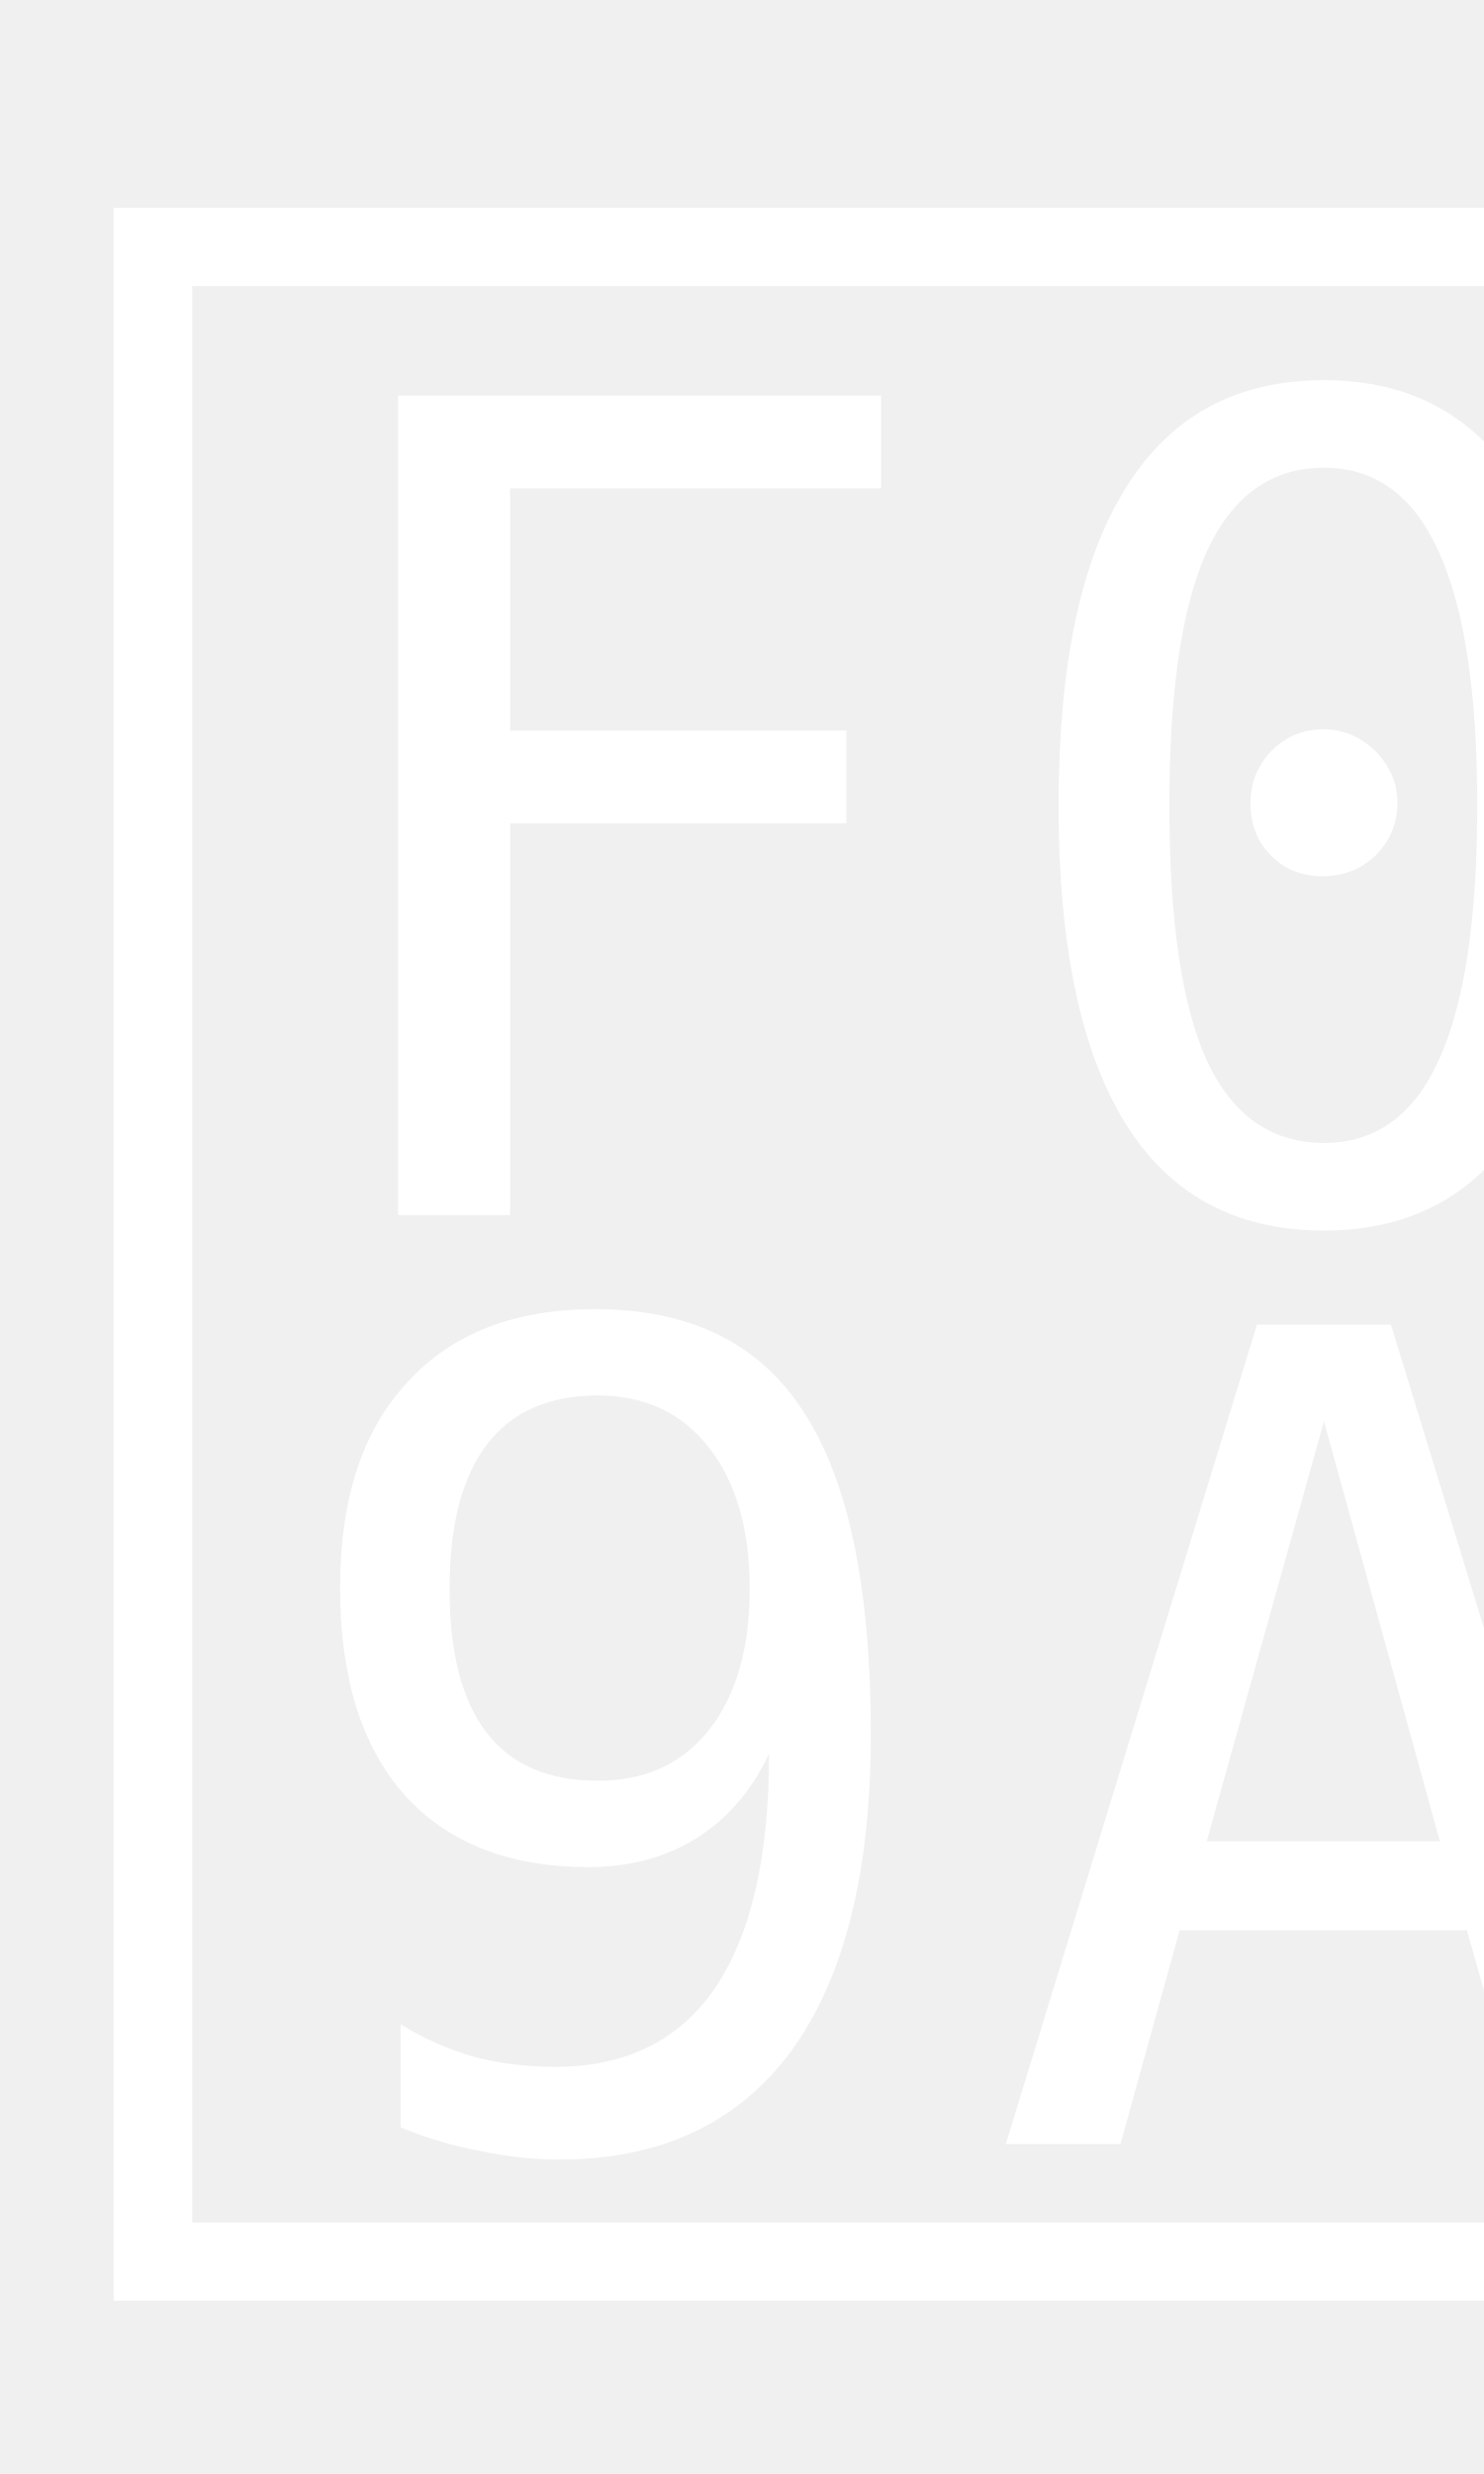
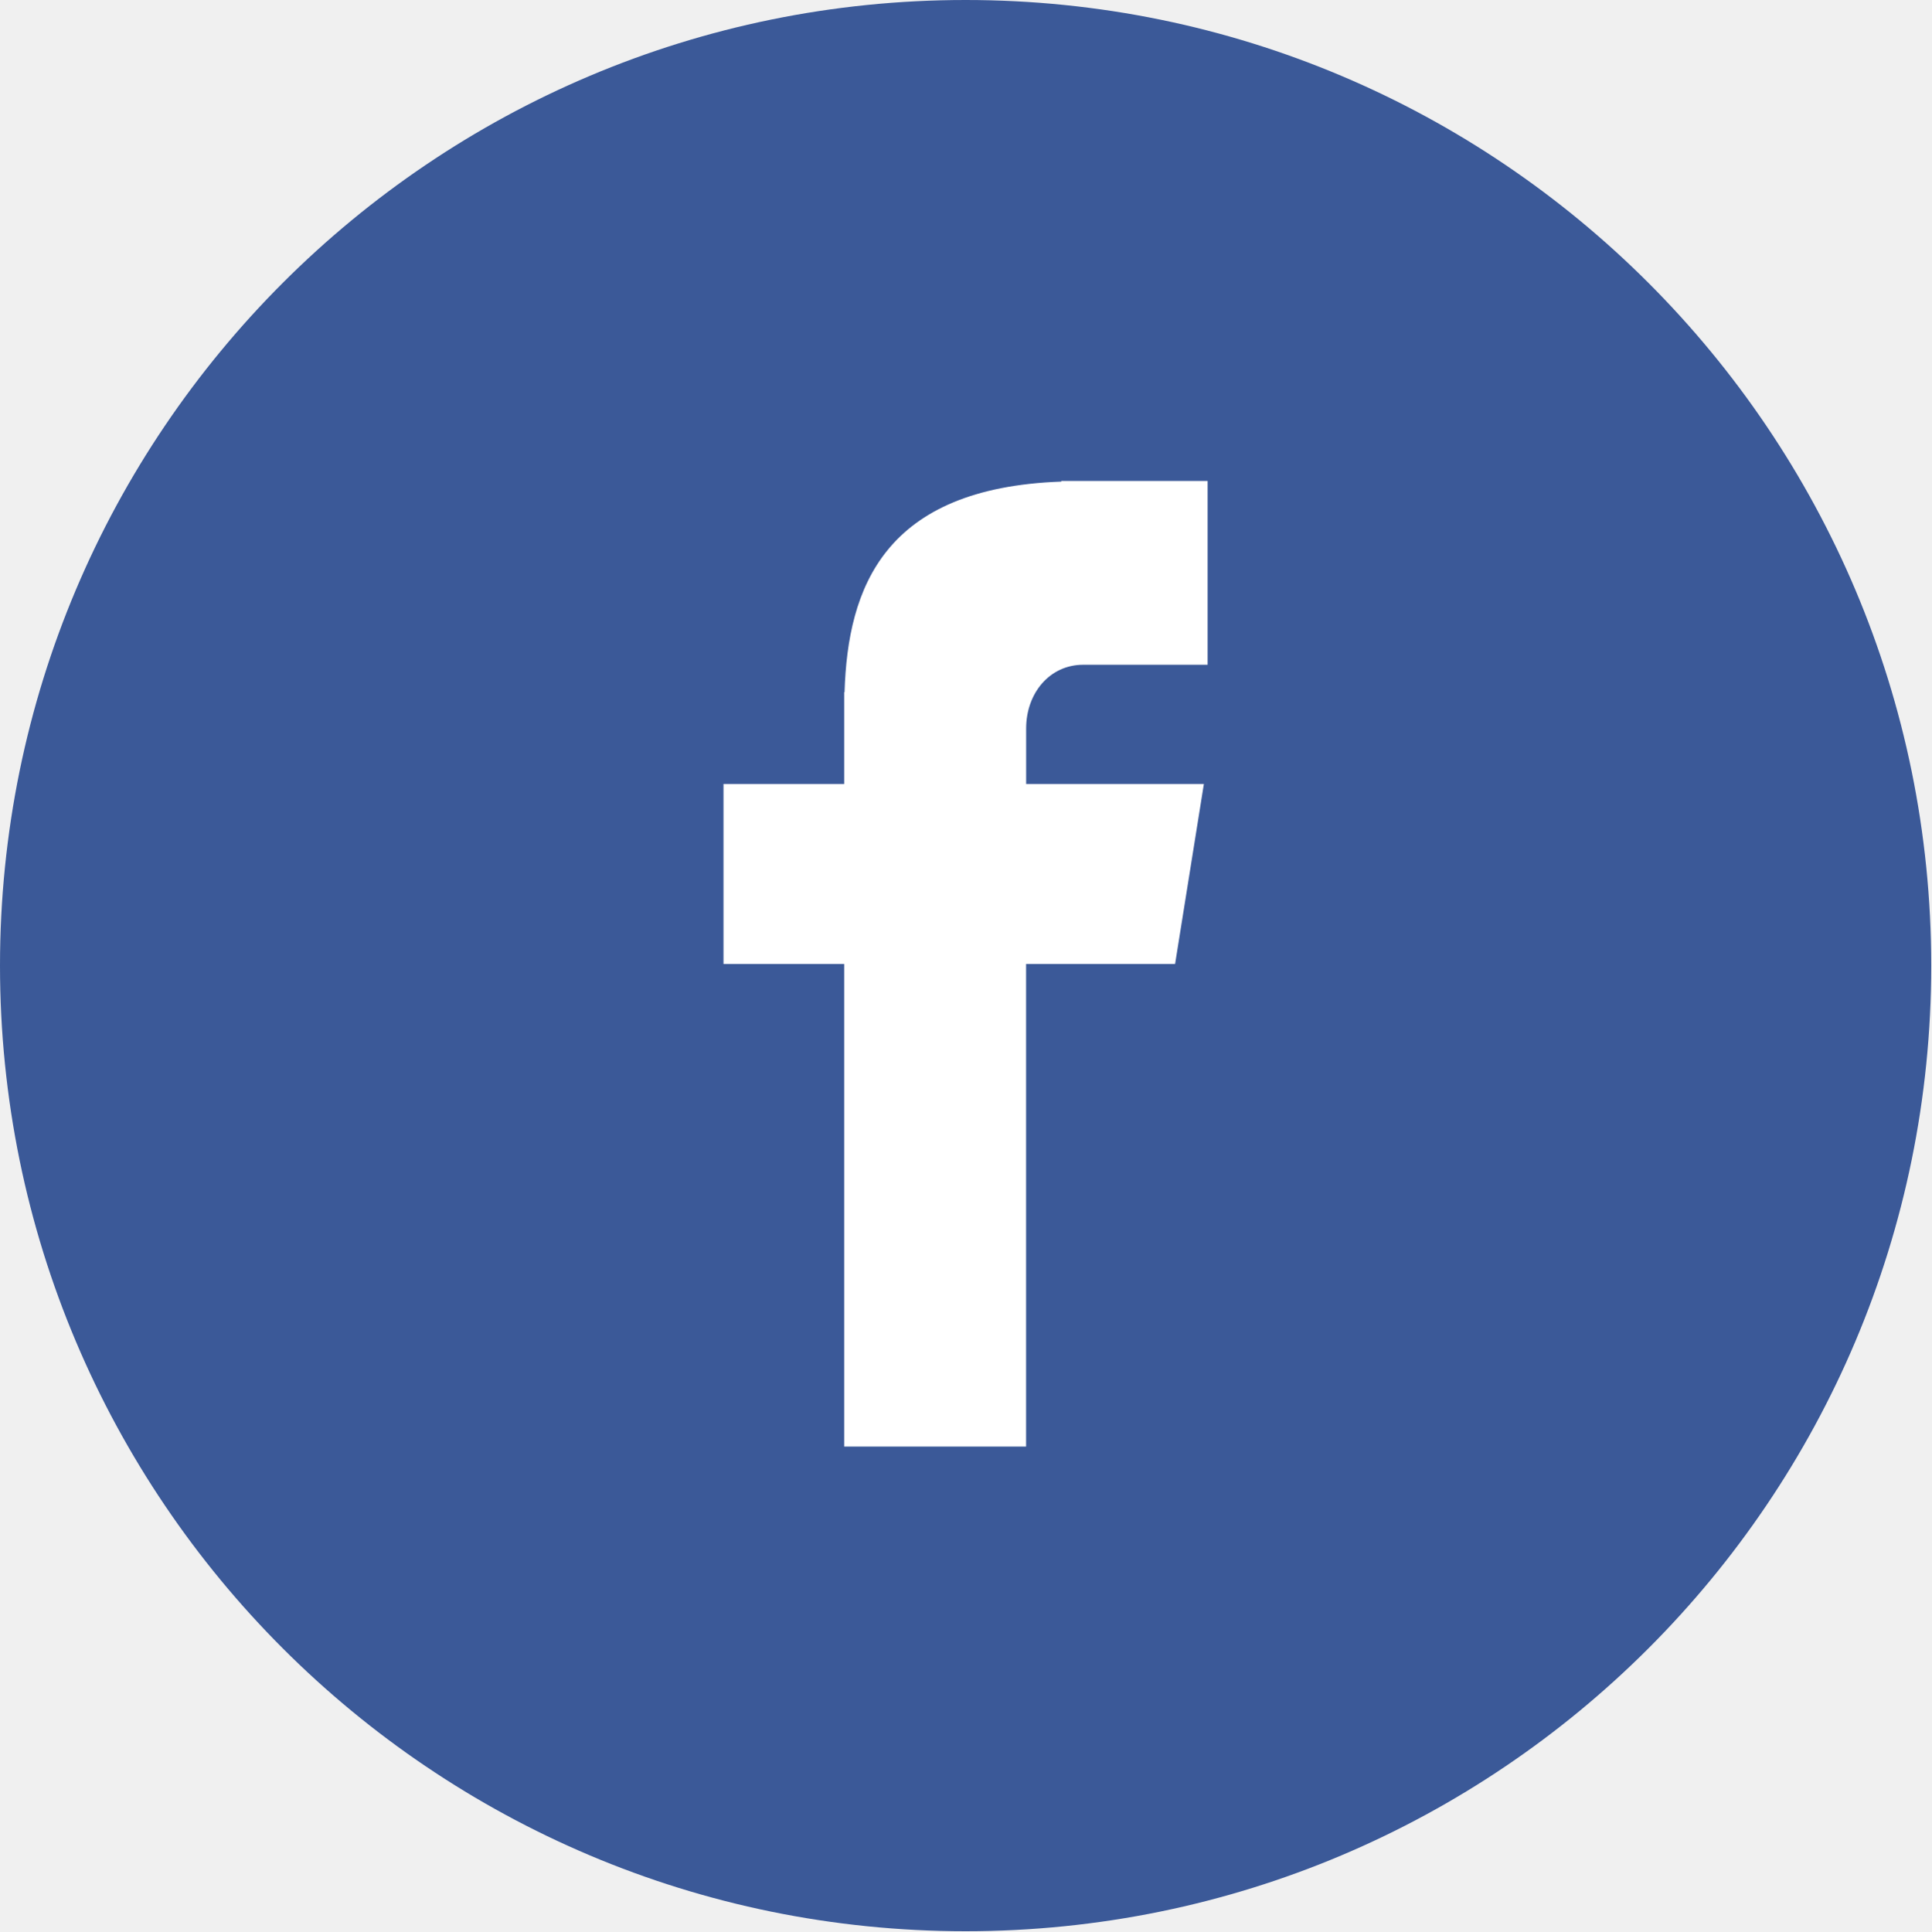
- <svg xmlns="http://www.w3.org/2000/svg" width="18" height="30" viewBox="0 0 18 30">
-   <text id="_" data-name="" transform="translate(9 26)" fill="#fff" font-size="30" font-family="FontAwesome">
-     <tspan x="-8.571" y="0"></tspan>
-   </text>
+ <svg xmlns="http://www.w3.org/2000/svg" version="1.1" id="Layer_1" x="0px" y="0px" viewBox="0 0 291.319 291.319" style="enable-background:new 0 0 291.319 291.319;" xml:space="preserve">
+   <g>
+     <path style="fill:#3B5998;" d="M145.659,0c80.45,0,145.66,65.219,145.66,145.66c0,80.45-65.21,145.659-145.66,145.659   S0,226.109,0,145.66C0,65.219,65.21,0,145.659,0z" />
+     <path style="fill:#FFFFFF;" d="M163.394,100.277h18.772v-27.73h-22.067v0.1c-26.738,0.947-32.218,15.977-32.701,31.763h-0.055   v13.847h-18.207v27.156h18.207v72.793h27.439v-72.793h22.477l4.342-27.156h-26.81v-8.366   C154.791,104.556,158.341,100.277,163.394,100.277z" />
+   </g>
+   <g>
+ </g>
+   <g>
+ </g>
+   <g>
+ </g>
+   <g>
+ </g>
+   <g>
+ </g>
+   <g>
+ </g>
+   <g>
+ </g>
+   <g>
+ </g>
+   <g>
+ </g>
+   <g>
+ </g>
+   <g>
+ </g>
+   <g>
+ </g>
+   <g>
+ </g>
+   <g>
+ </g>
+   <g>
+ </g>
</svg>
